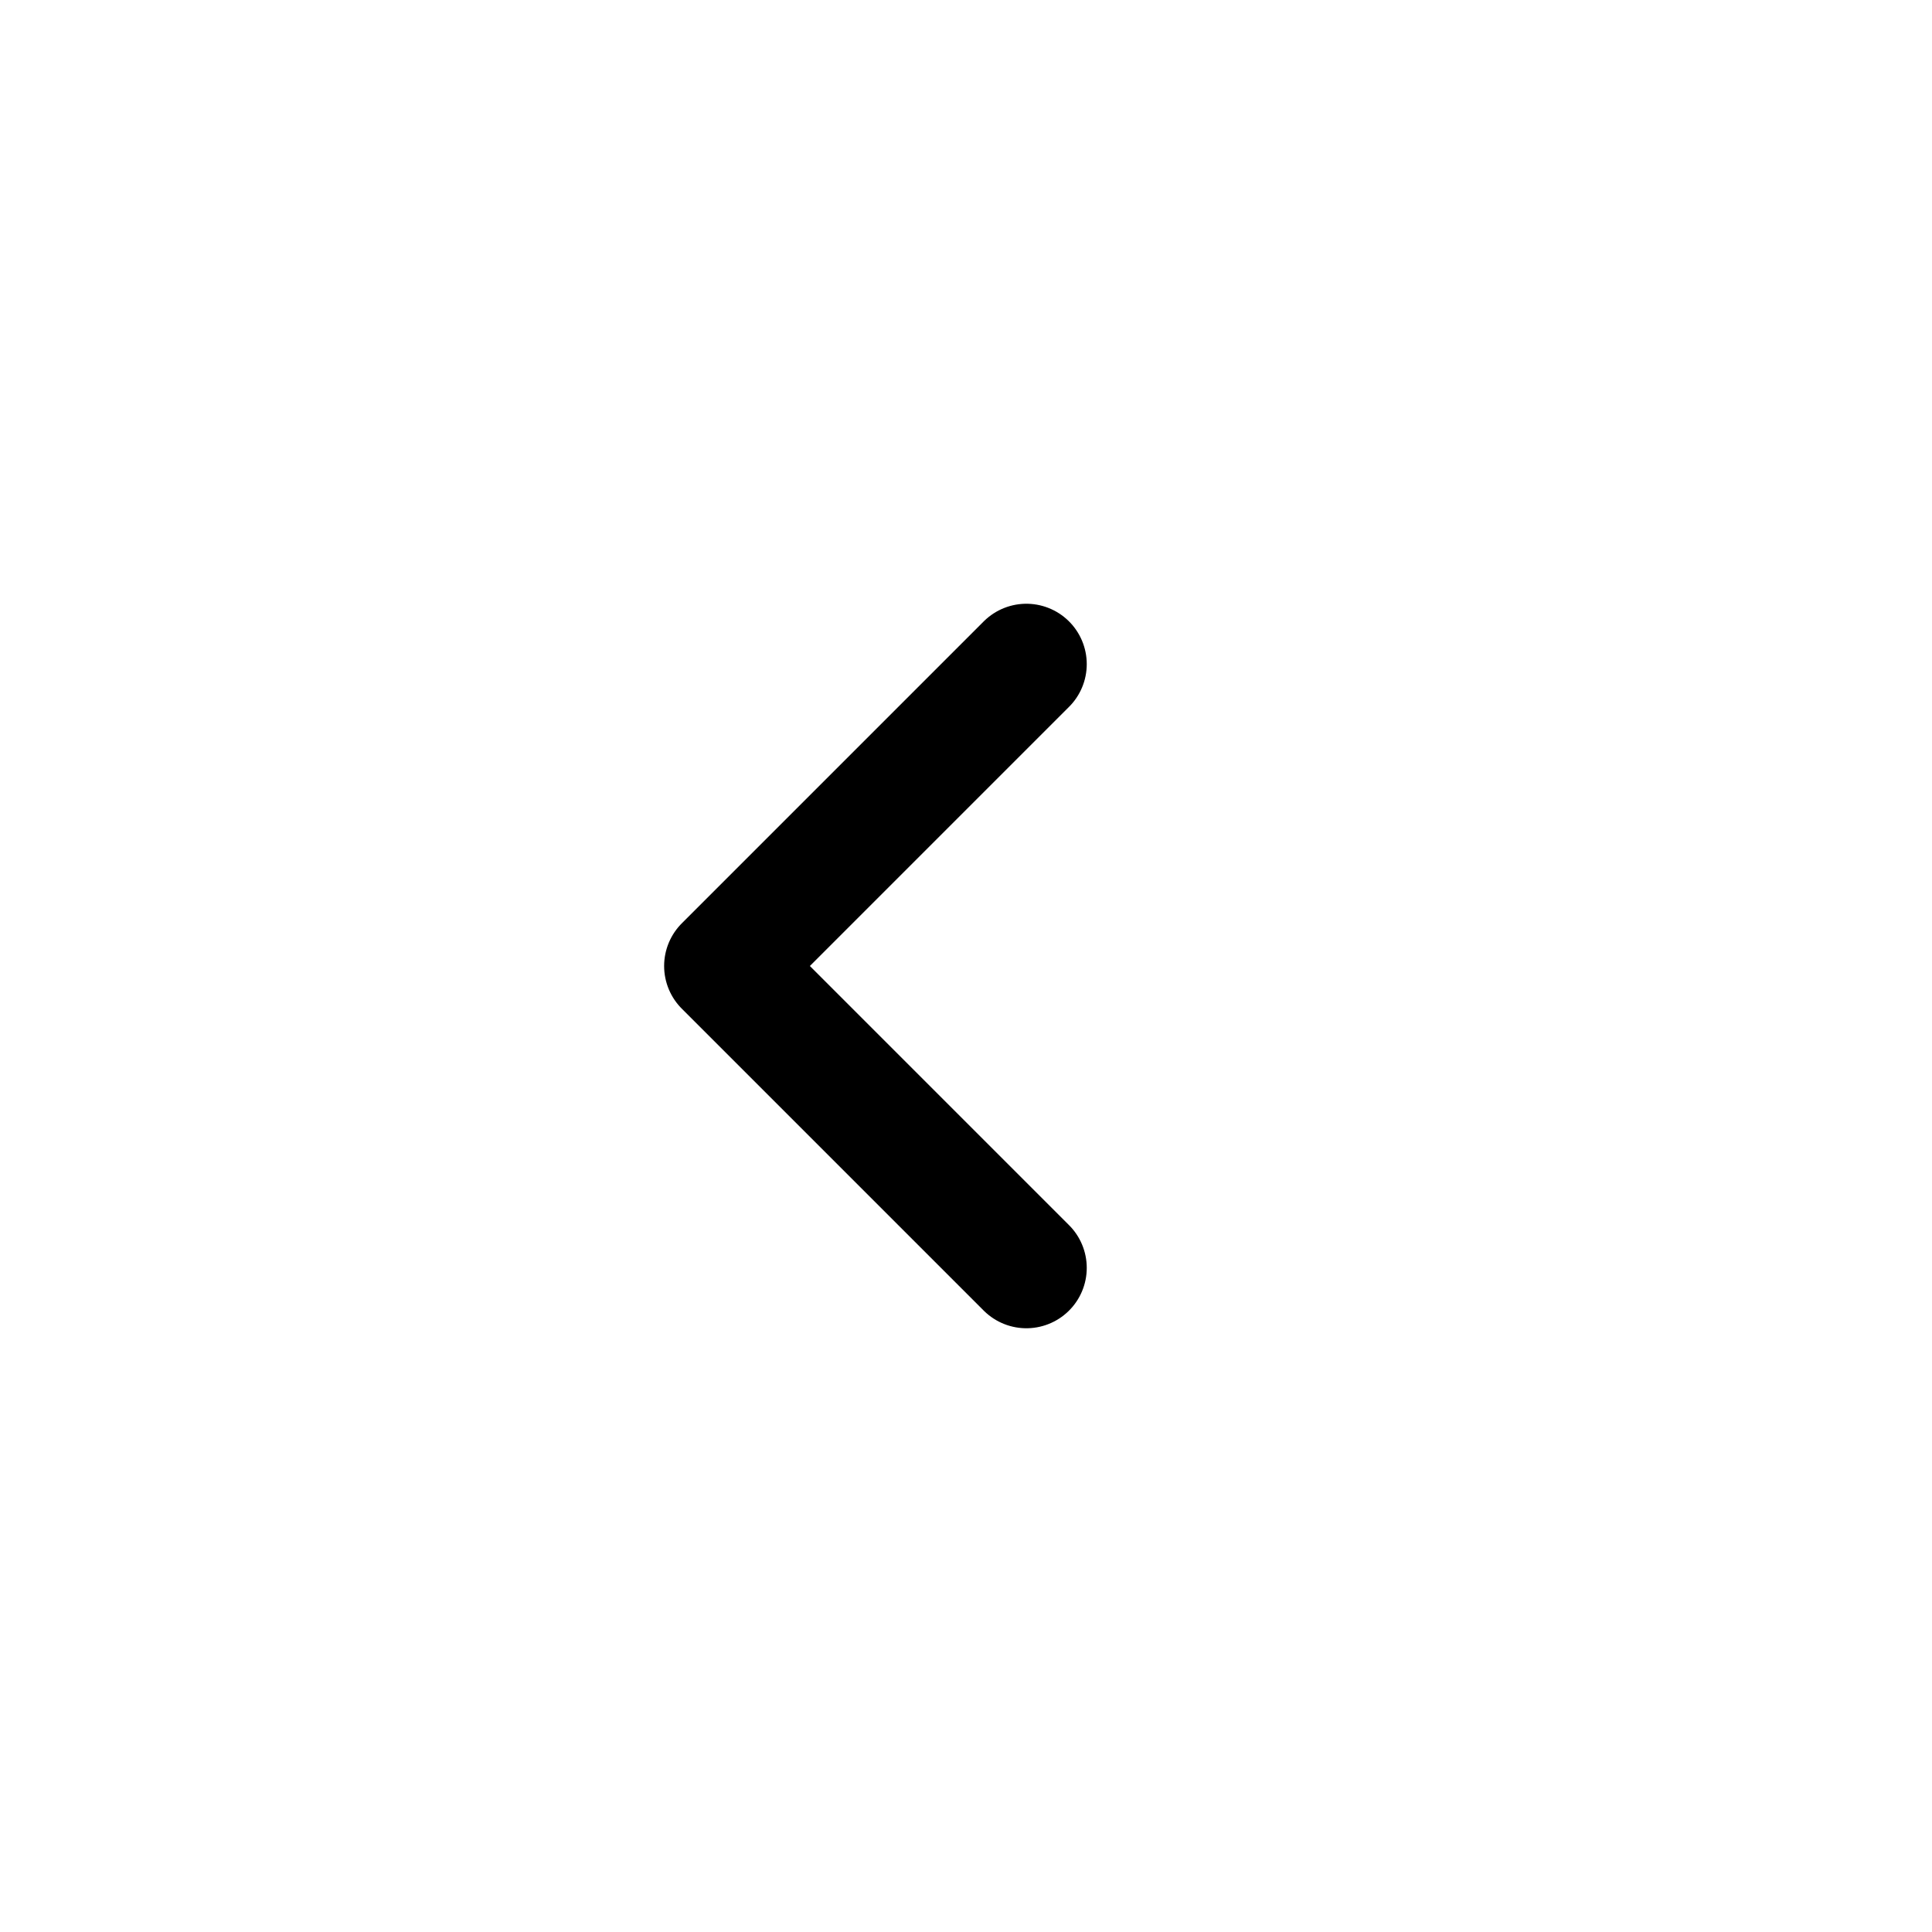
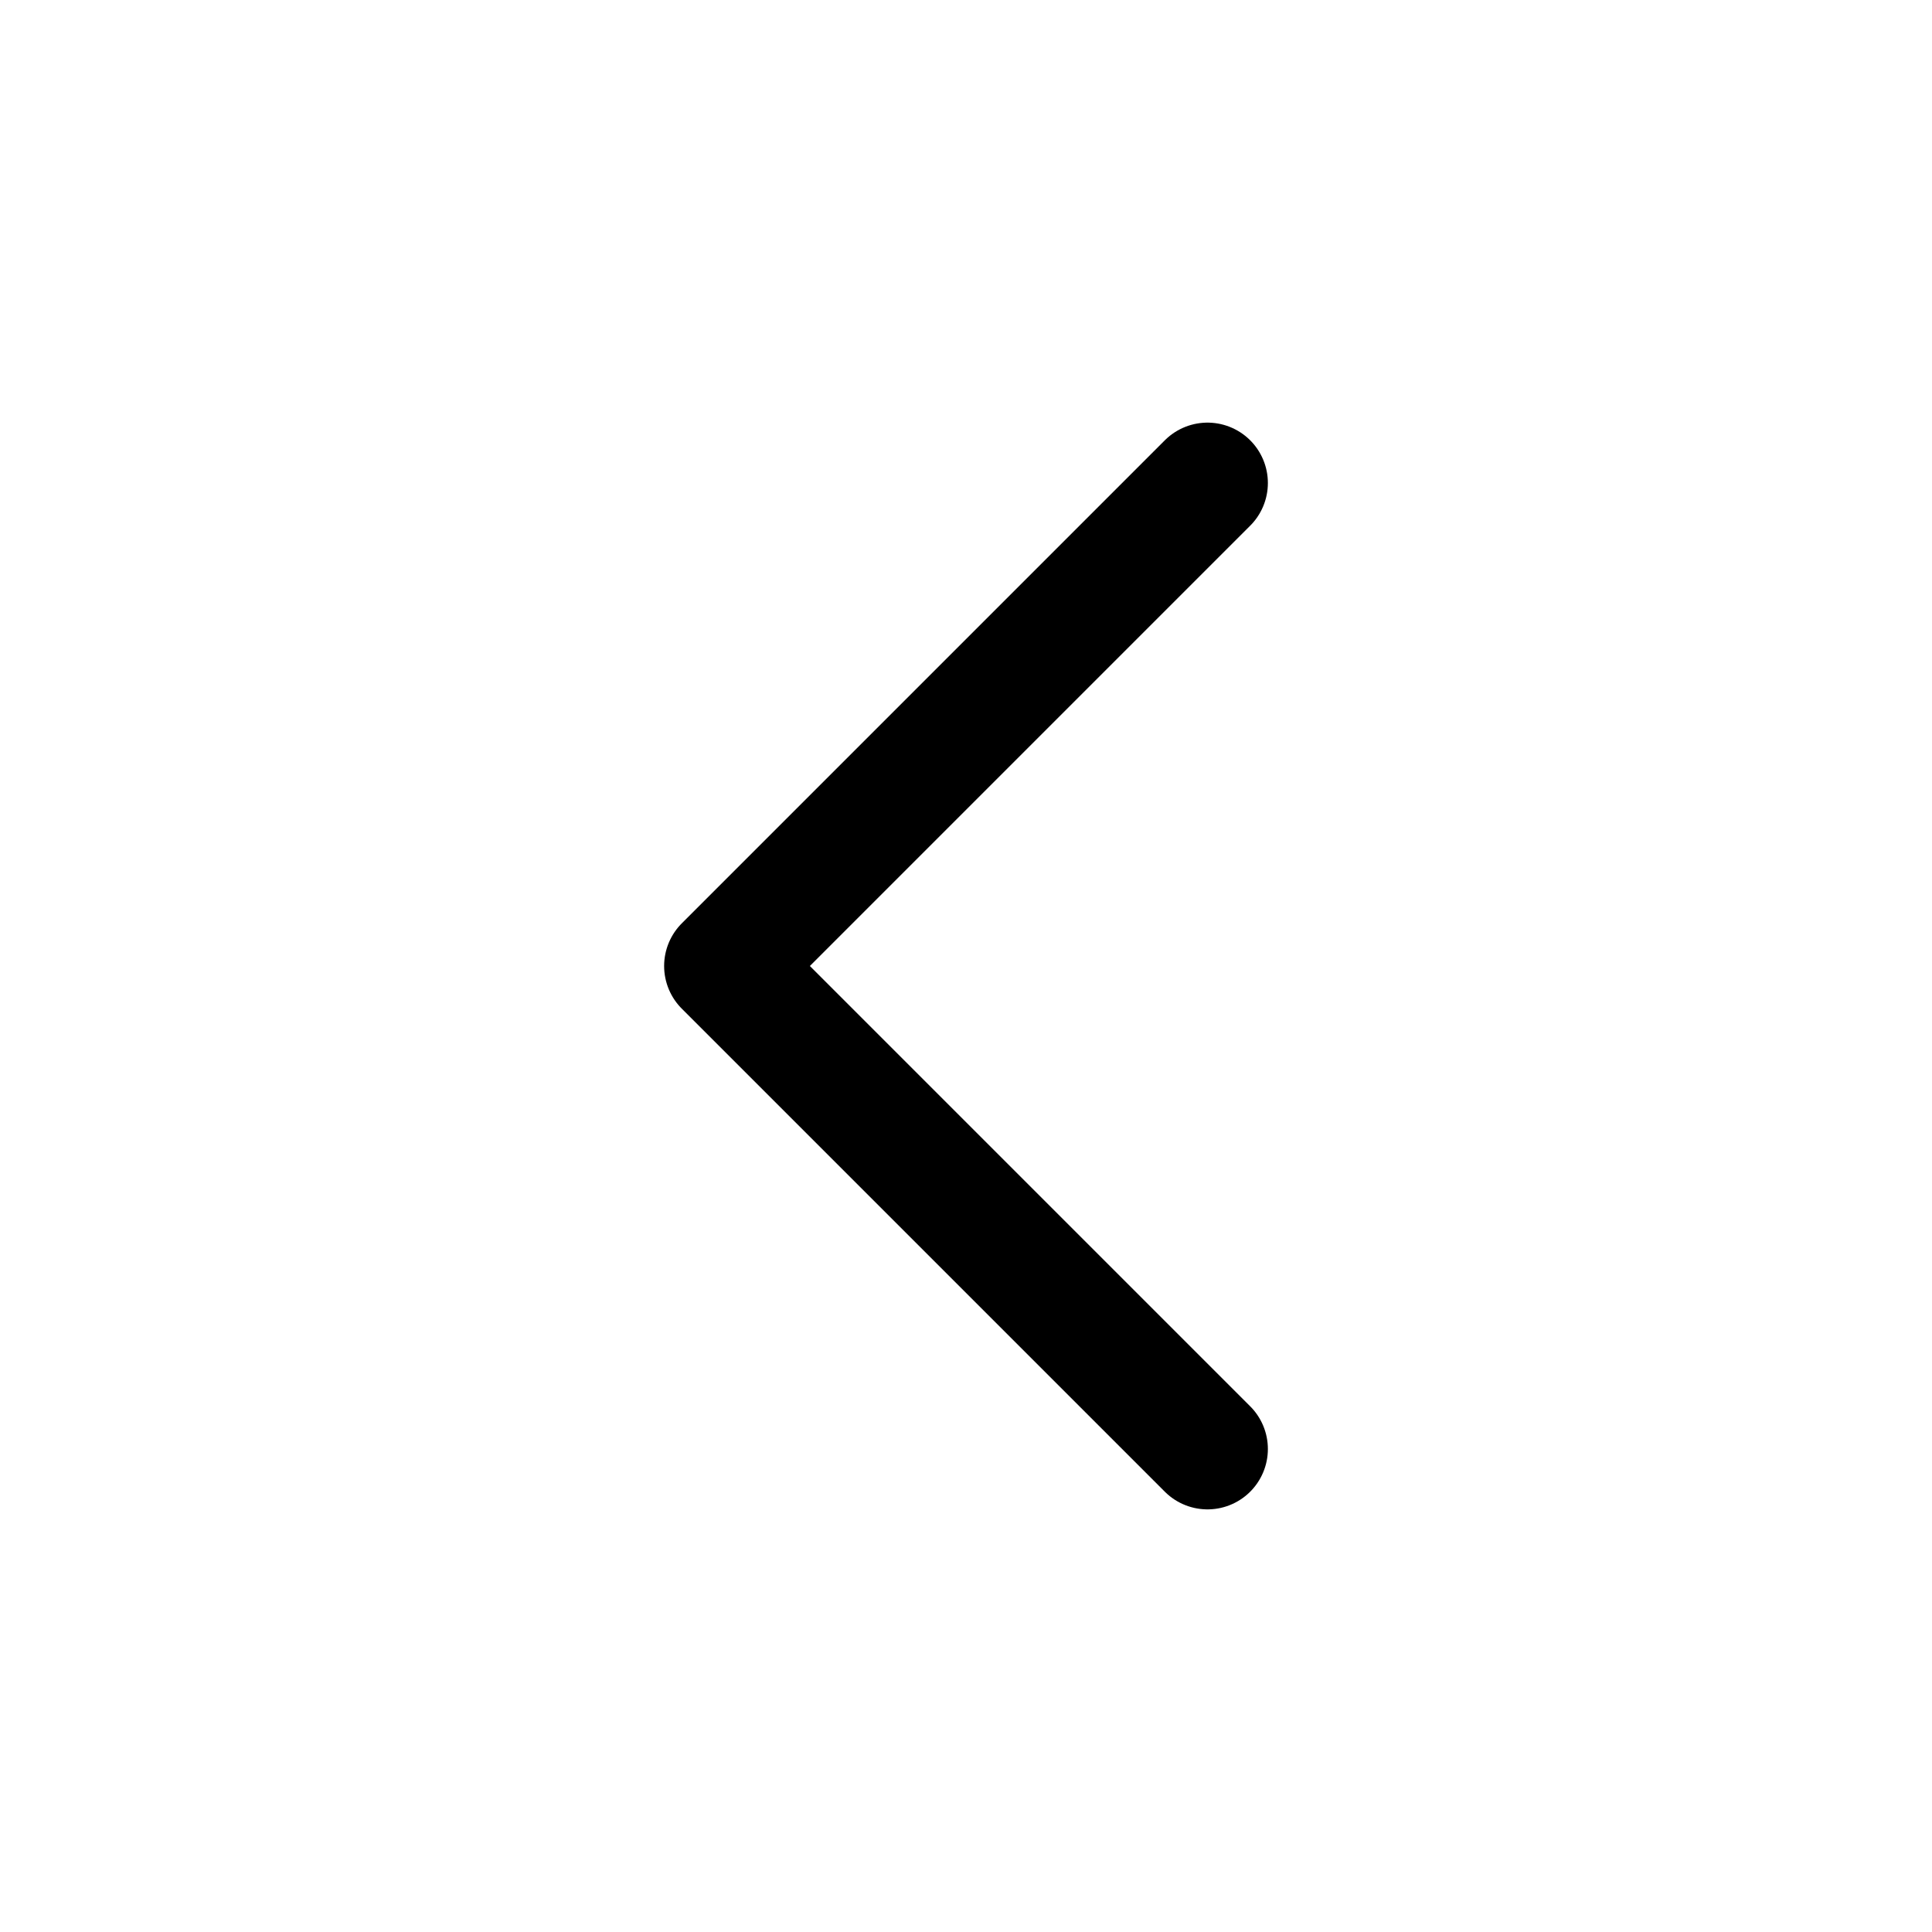
<svg xmlns="http://www.w3.org/2000/svg" viewBox="0 0 32 32" fill="none" stroke="currentColor" stroke-width="2" stroke-linecap="round" stroke-linejoin="round">
-   <path d="M 17 11 L 12 16 L 17 21" />
+   <path d="M 20 8 L 12 16 L 20 24" />
</svg>
